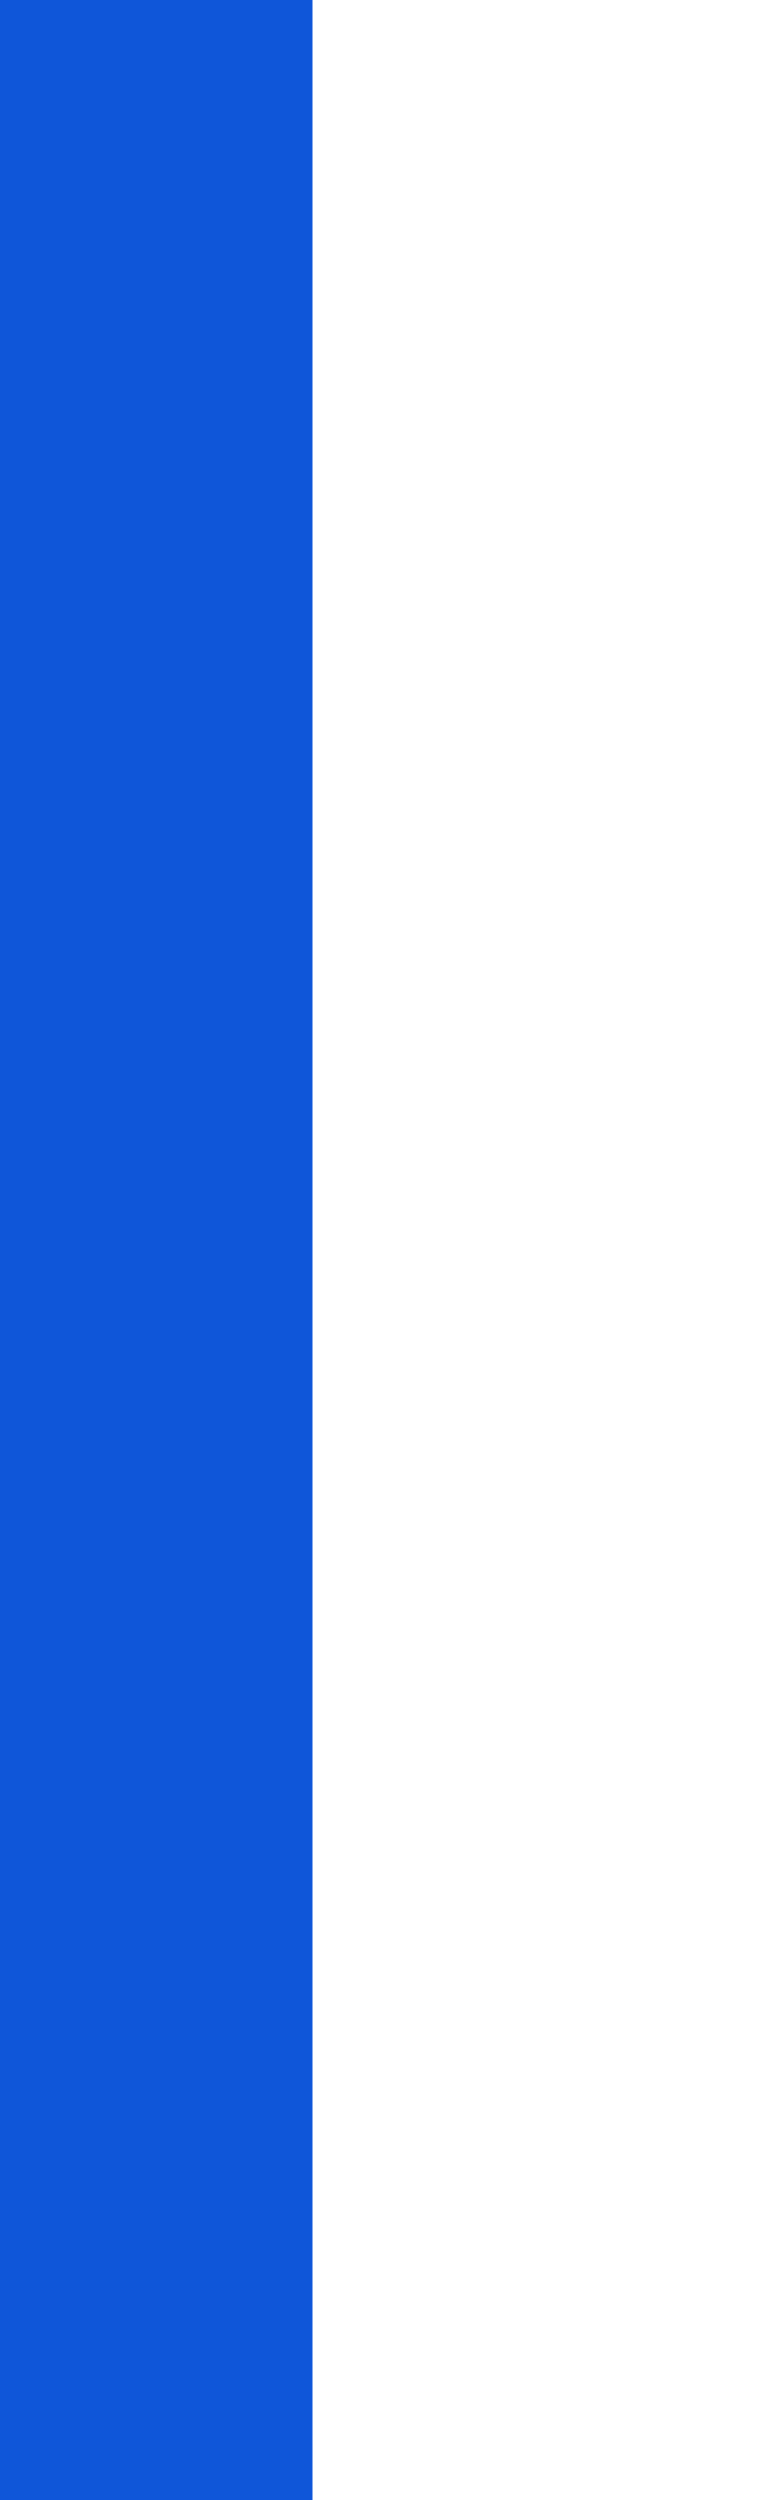
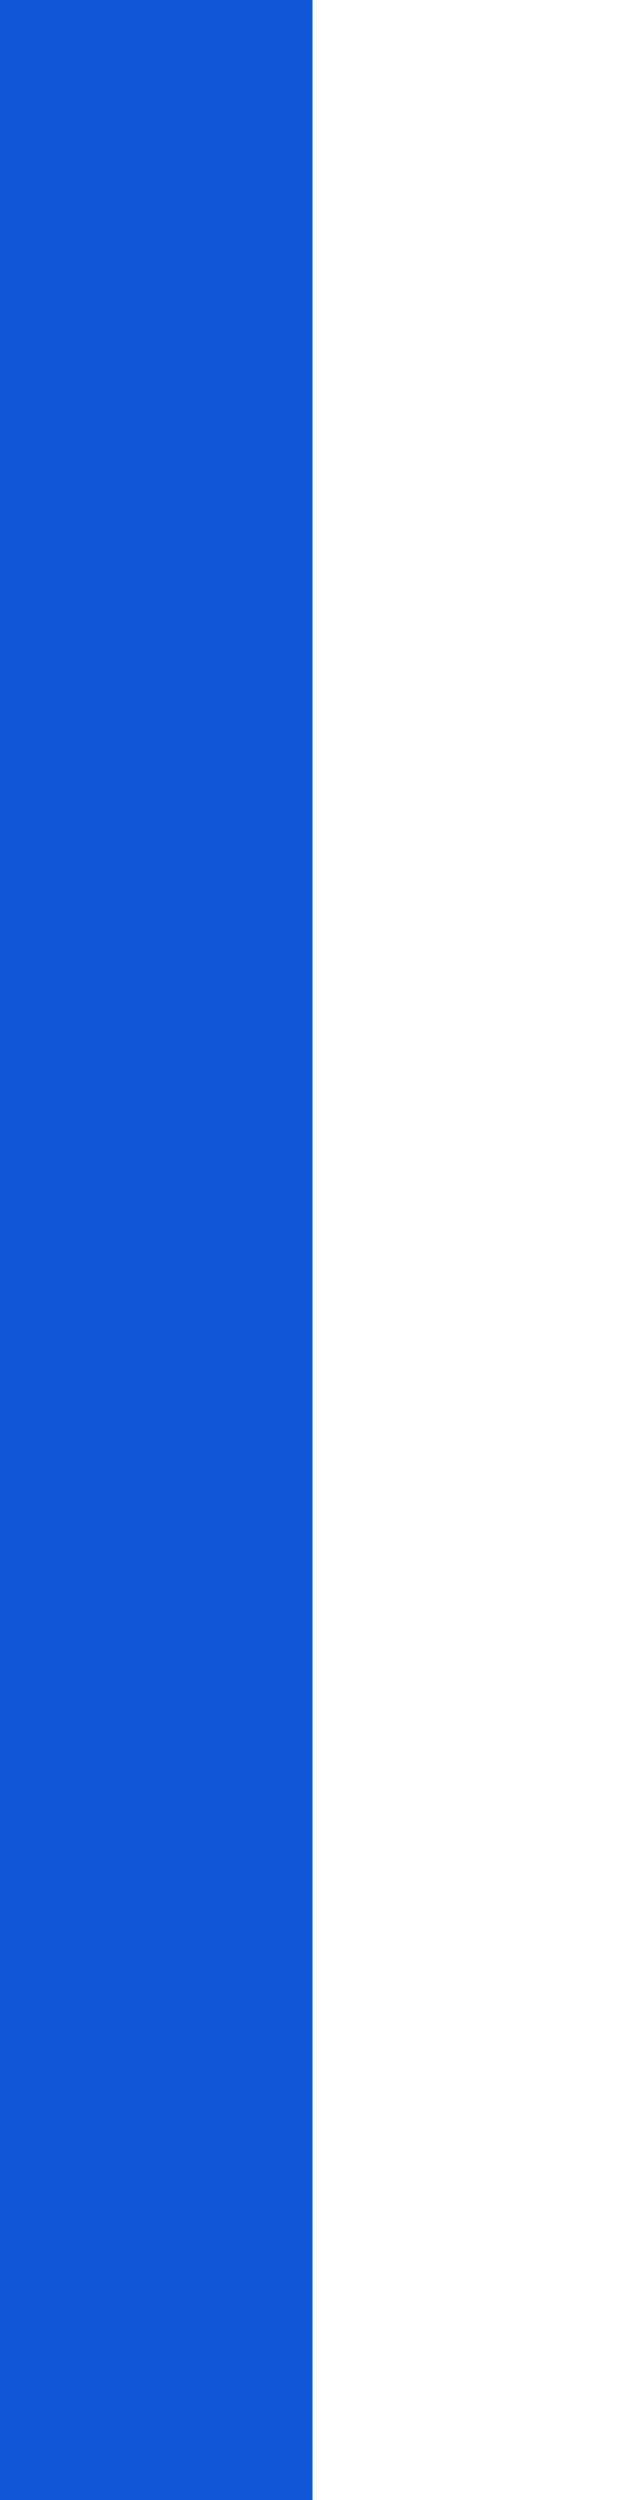
- <svg xmlns="http://www.w3.org/2000/svg" xmlns:xlink="http://www.w3.org/1999/xlink" width="5" height="16" viewBox="0 0 5 16" id="svg2" version="1.1">
-   <defs id="matcha">
-     <linearGradient id="selected_bg_color">
-       <stop style="stop-color:#0f56d9;stop-opacity:1;" offset="0" id="stop4421" />
-     </linearGradient>
-     <linearGradient xlink:href="#selected_bg_color" id="linearGradient1197" x1="-34" y1="750.362" x2="-34" y2="734.362" gradientUnits="userSpaceOnUse" gradientTransform="translate(-33,-537.3621)" />
-   </defs>
+ <svg xmlns="http://www.w3.org/2000/svg" width="4" height="16" viewBox="0 0 4 16" id="svg2" version="1.1">
+   <defs id="matcha" />
  <g id="right-active" transform="translate(-53,-187)">
-     <rect style="fill:none;fill-opacity:1;fill-rule:evenodd;stroke-width:7.559;stroke-linecap:square;stroke-miterlimit:2;paint-order:markers fill stroke" id="rect2678-2" width="3" height="16" x="55" y="187" />
-     <rect style="opacity:1;fill:url(#linearGradient1197);fill-opacity:1;stroke:none;stroke-width:1.414;stroke-linecap:butt;stroke-linejoin:round;stroke-miterlimit:4;stroke-dasharray:none;stroke-dashoffset:0;stroke-opacity:1" id="rect2821" width="2" height="16" x="-55" y="187" transform="scale(-1,1)" />
+     <rect style="fill:none;fill-opacity:1;fill-rule:evenodd;stroke-width:0;stroke-linecap:square;stroke-miterlimit:2;paint-order:markers fill stroke;stroke:none;stroke-dasharray:none" id="rect2678-2" width="2" height="16" x="55" y="187" />
+     <rect style="opacity:1;fill:#0f56d9;fill-opacity:1;stroke:none;stroke-width:1.414;stroke-linecap:butt;stroke-linejoin:round;stroke-miterlimit:4;stroke-dasharray:none;stroke-dashoffset:0;stroke-opacity:1" id="rect2821" width="2" height="16" x="-55" y="187" transform="scale(-1,1)" />
  </g>
</svg>
